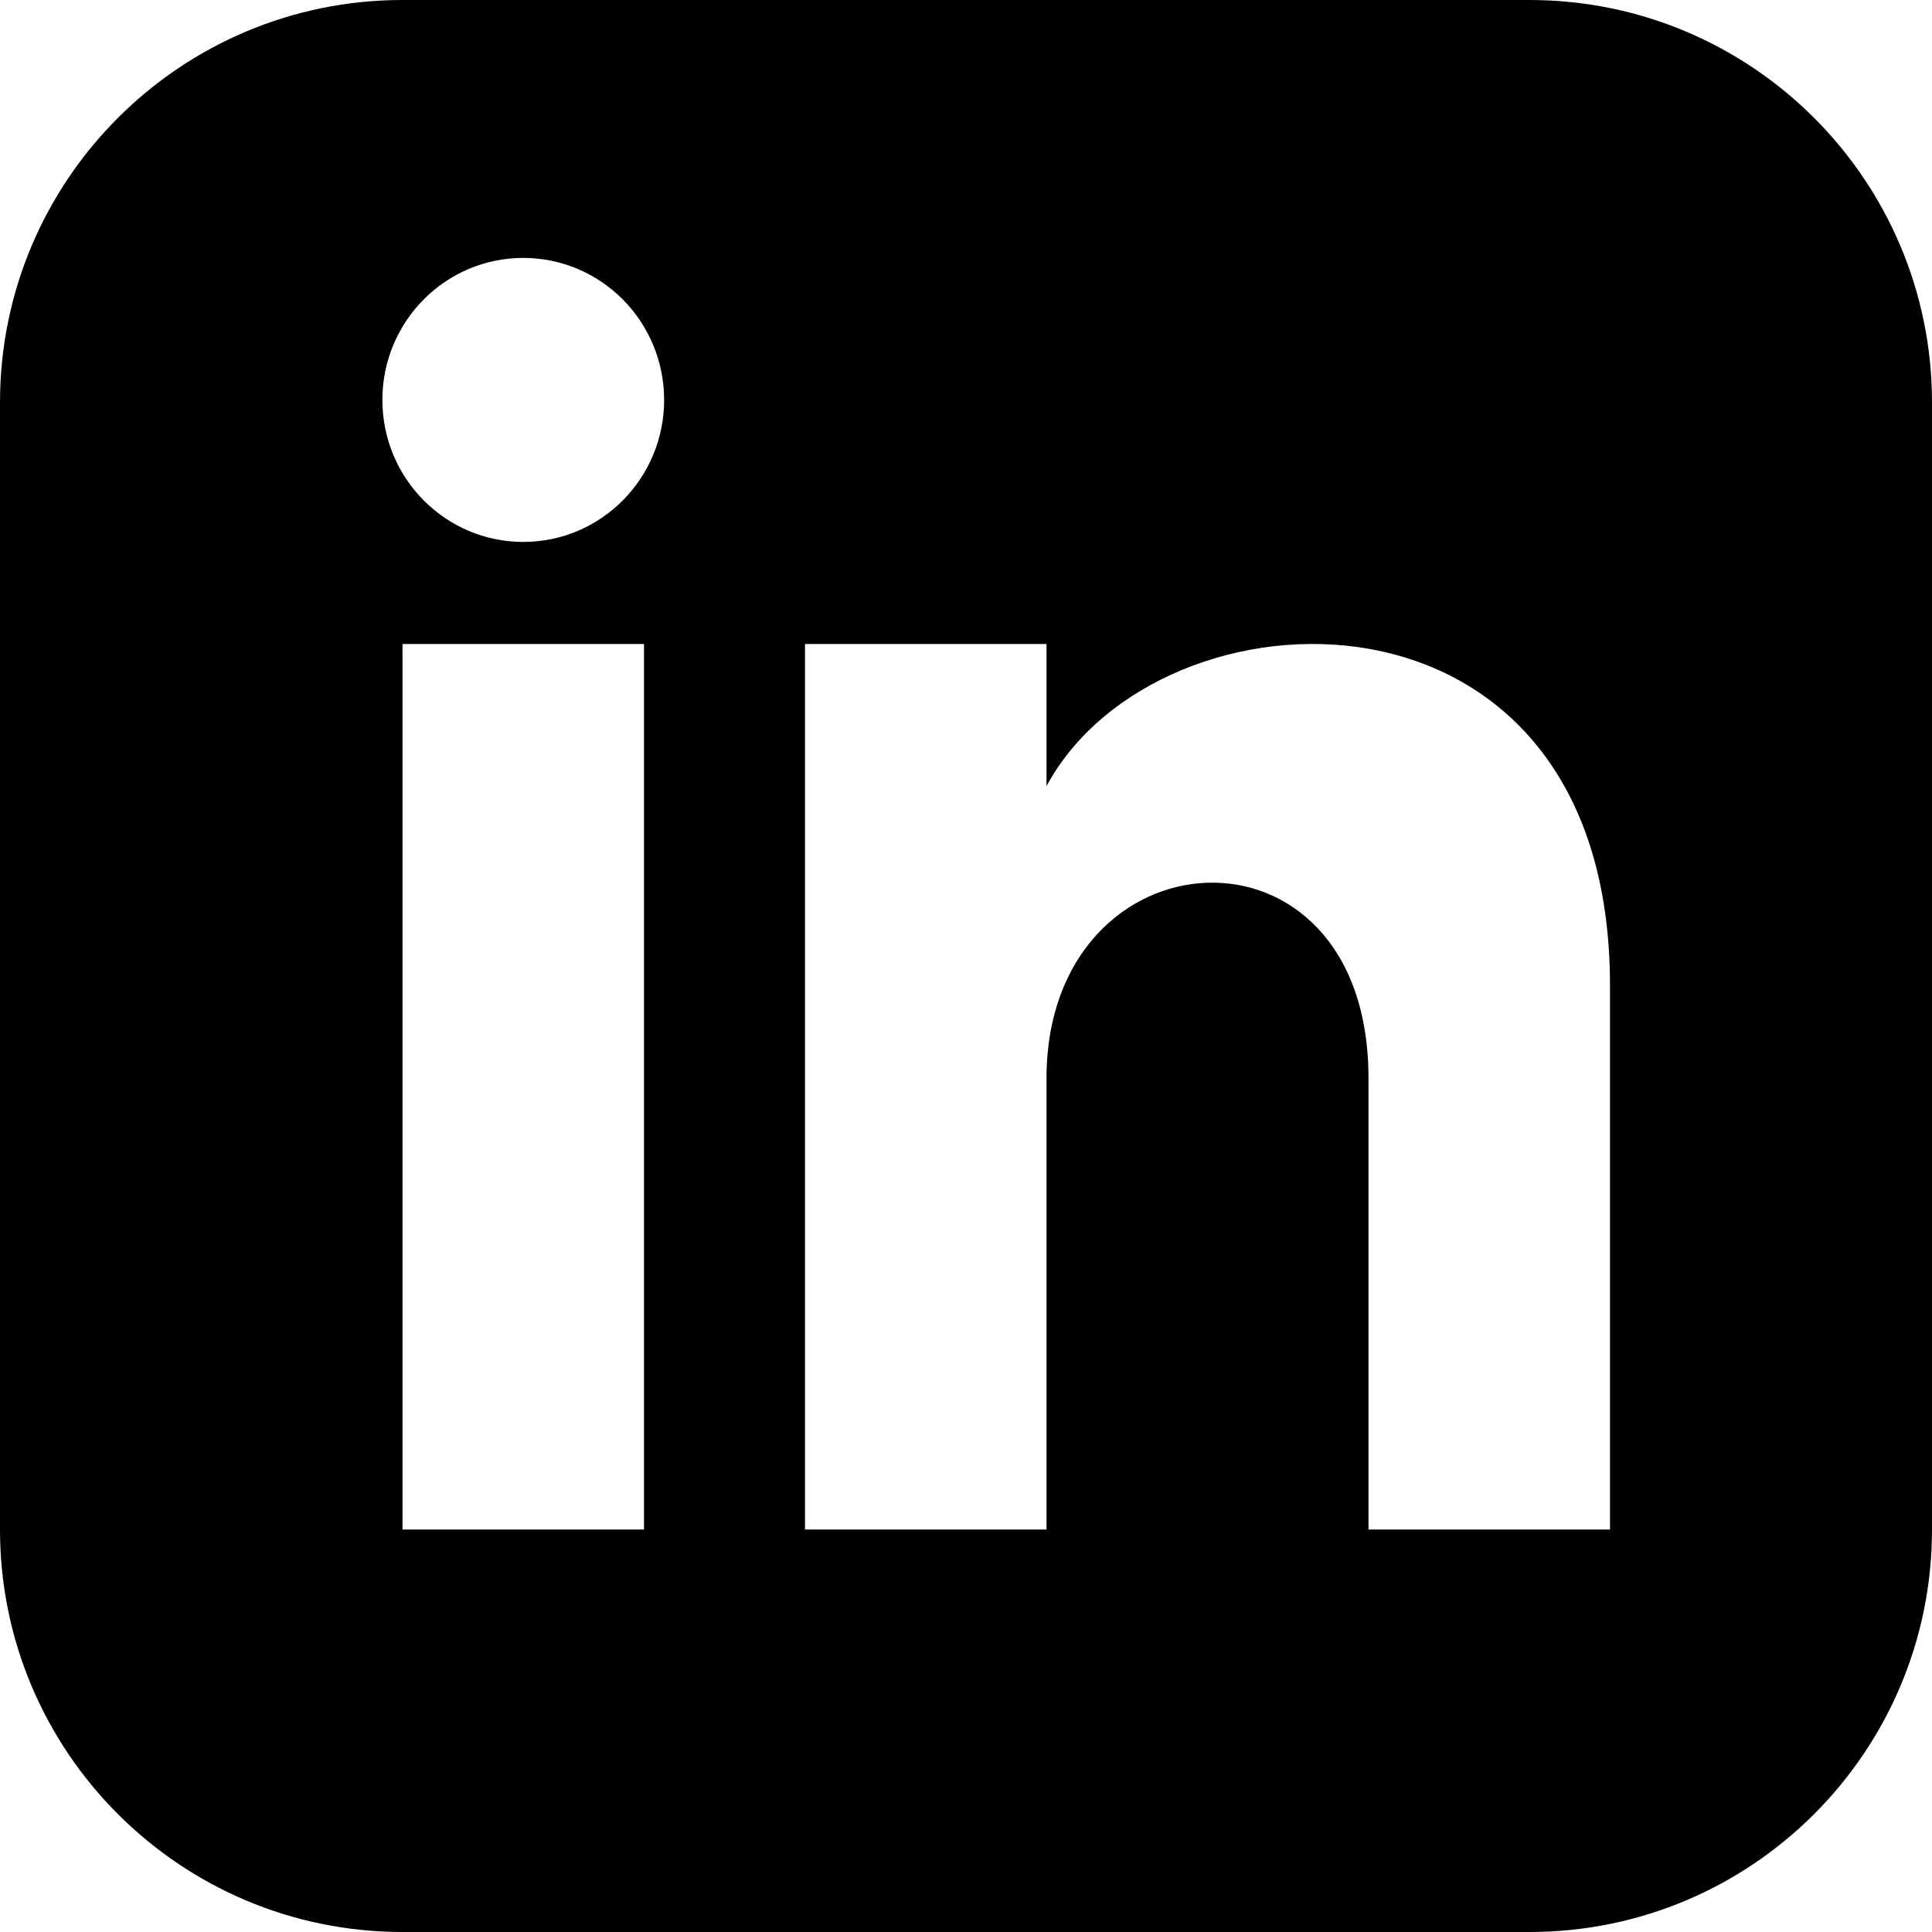
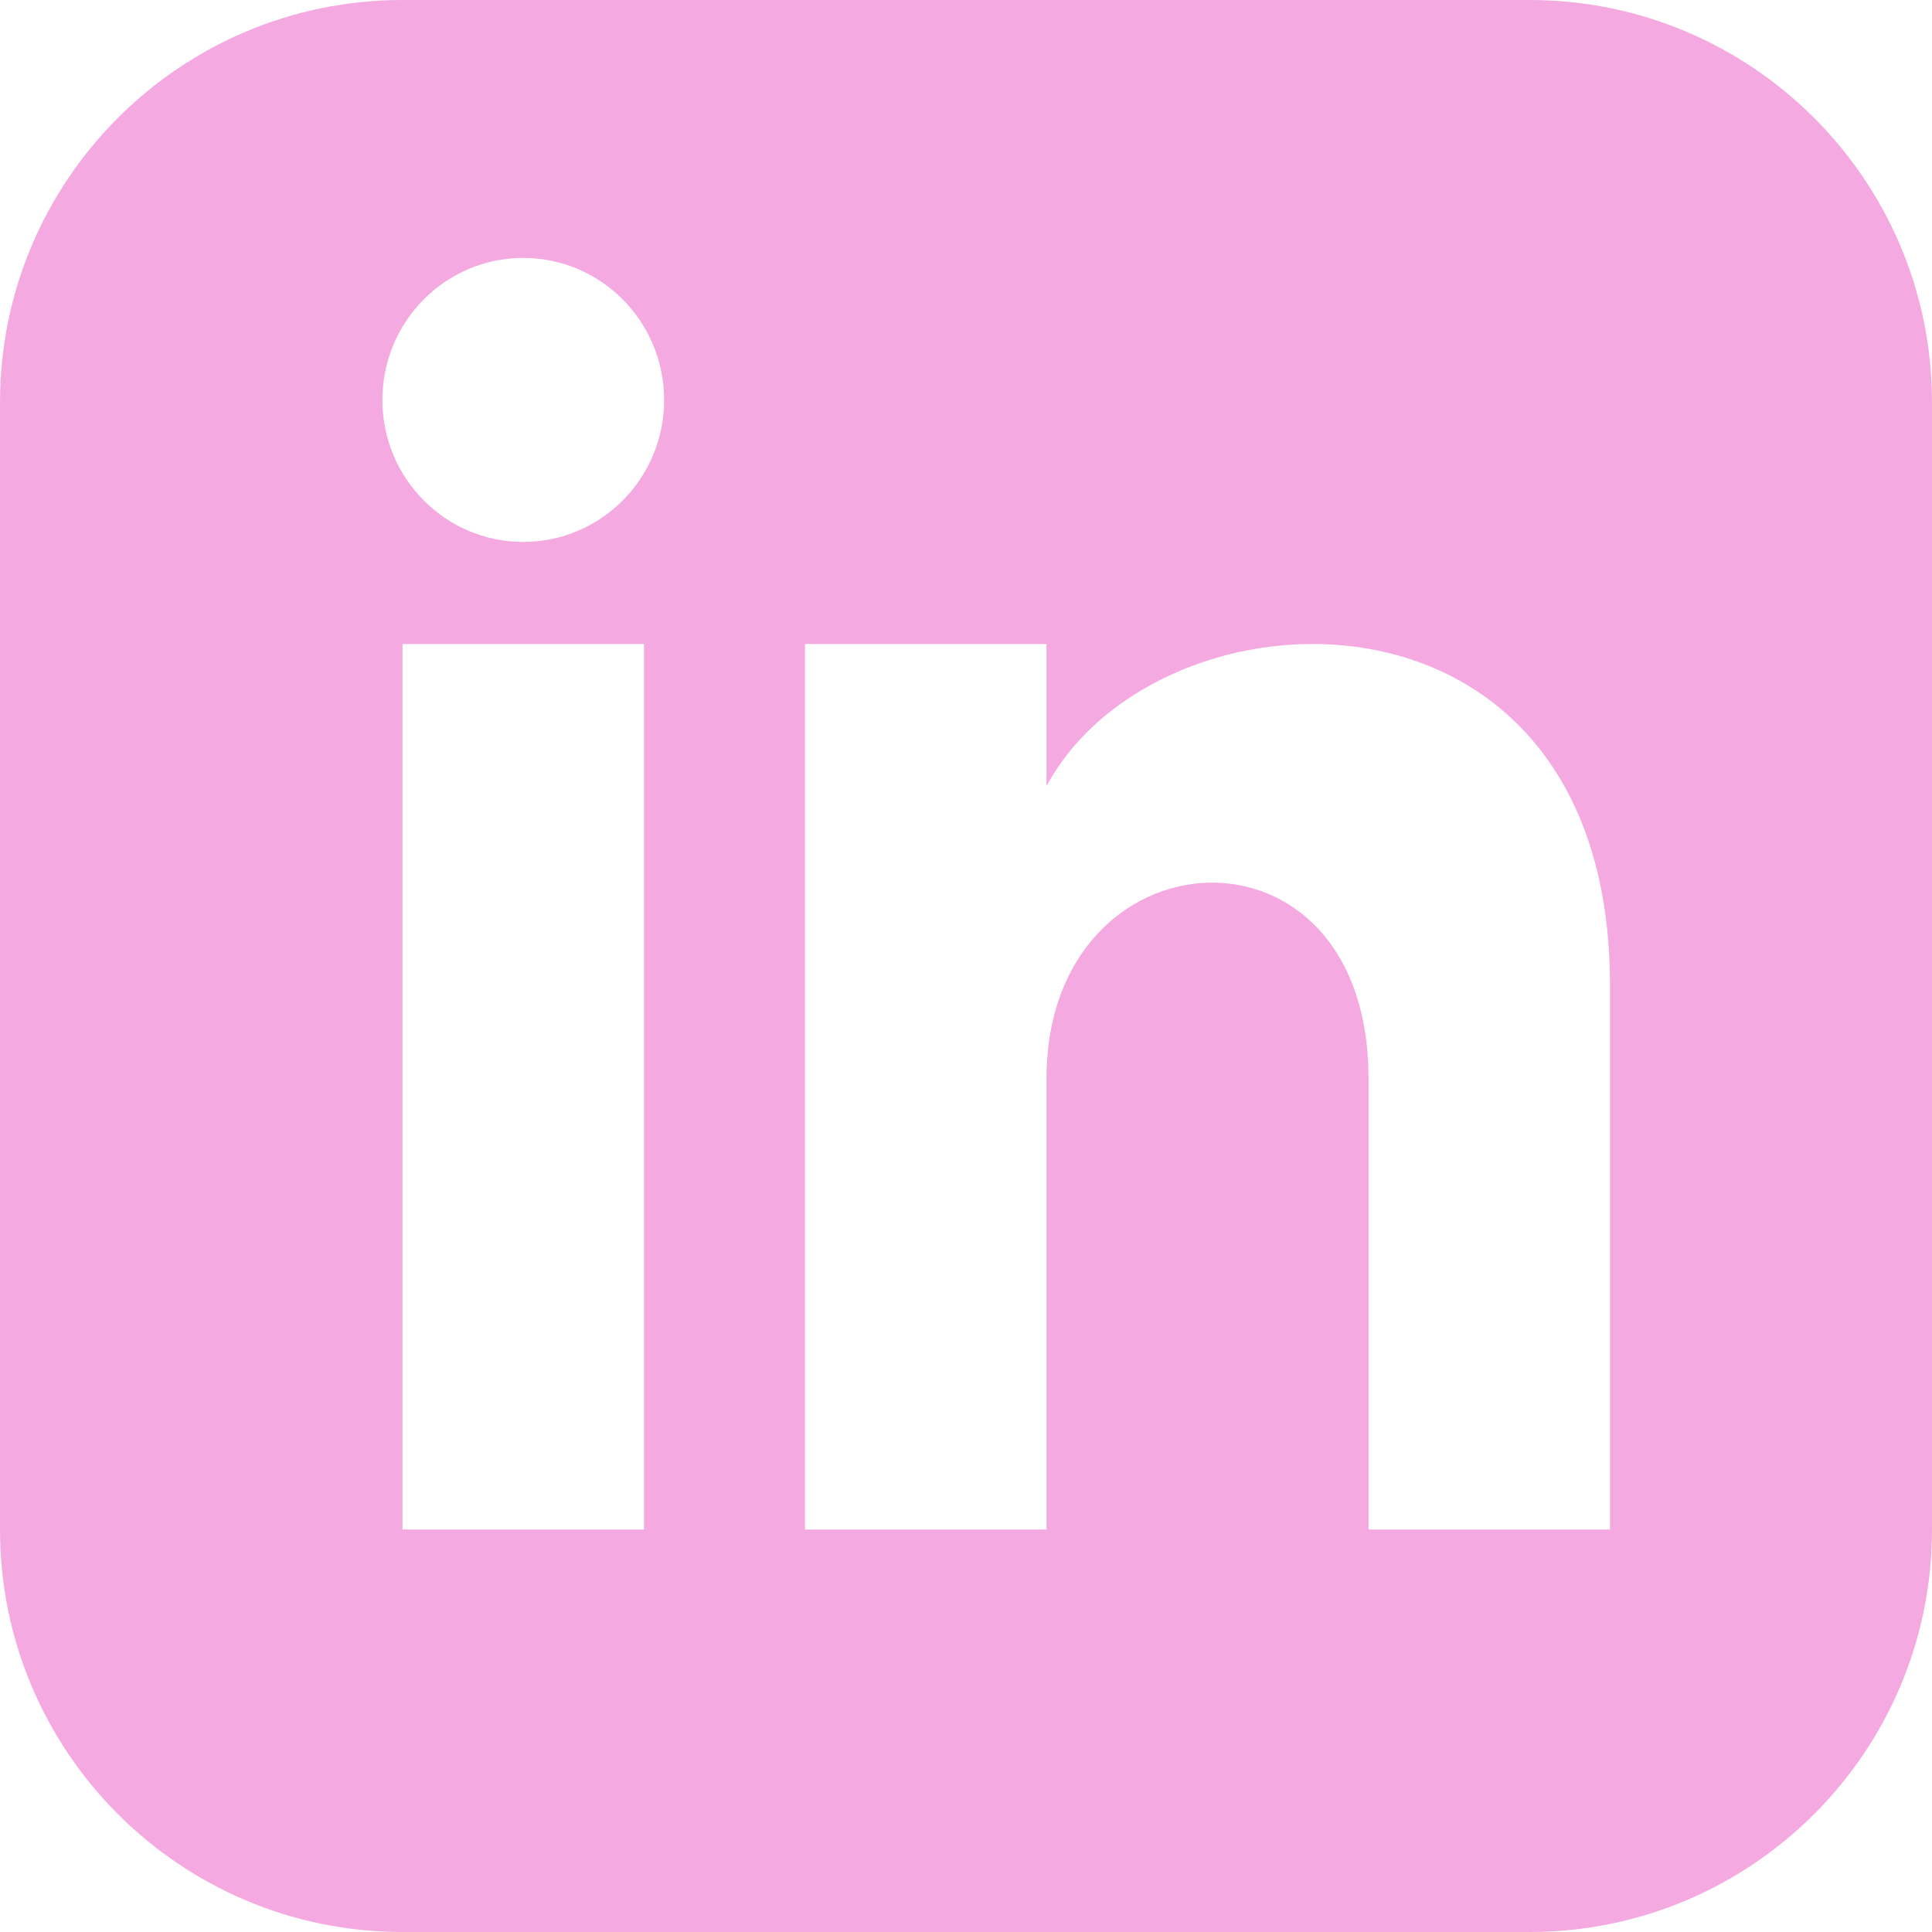
- <svg xmlns="http://www.w3.org/2000/svg" width="24" height="24" viewBox="0 0 24 24">
+ <svg xmlns="http://www.w3.org/2000/svg" fill="#F5A9E1" width="24" height="24" viewBox="0 0 24 24">
  <path d="M19 0h-14c-2.761 0-5 2.239-5 5v14c0 2.761 2.239 5 5 5h14c2.762 0 5-2.239 5-5v-14c0-2.761-2.238-5-5-5zm-11 19h-3v-11h3v11zm-1.5-12.268c-.966 0-1.75-.79-1.75-1.764s.784-1.764 1.75-1.764 1.75.79 1.75 1.764-.783 1.764-1.75 1.764zm13.5 12.268h-3v-5.604c0-3.368-4-3.113-4 0v5.604h-3v-11h3v1.765c1.396-2.586 7-2.777 7 2.476v6.759z" />
</svg>
